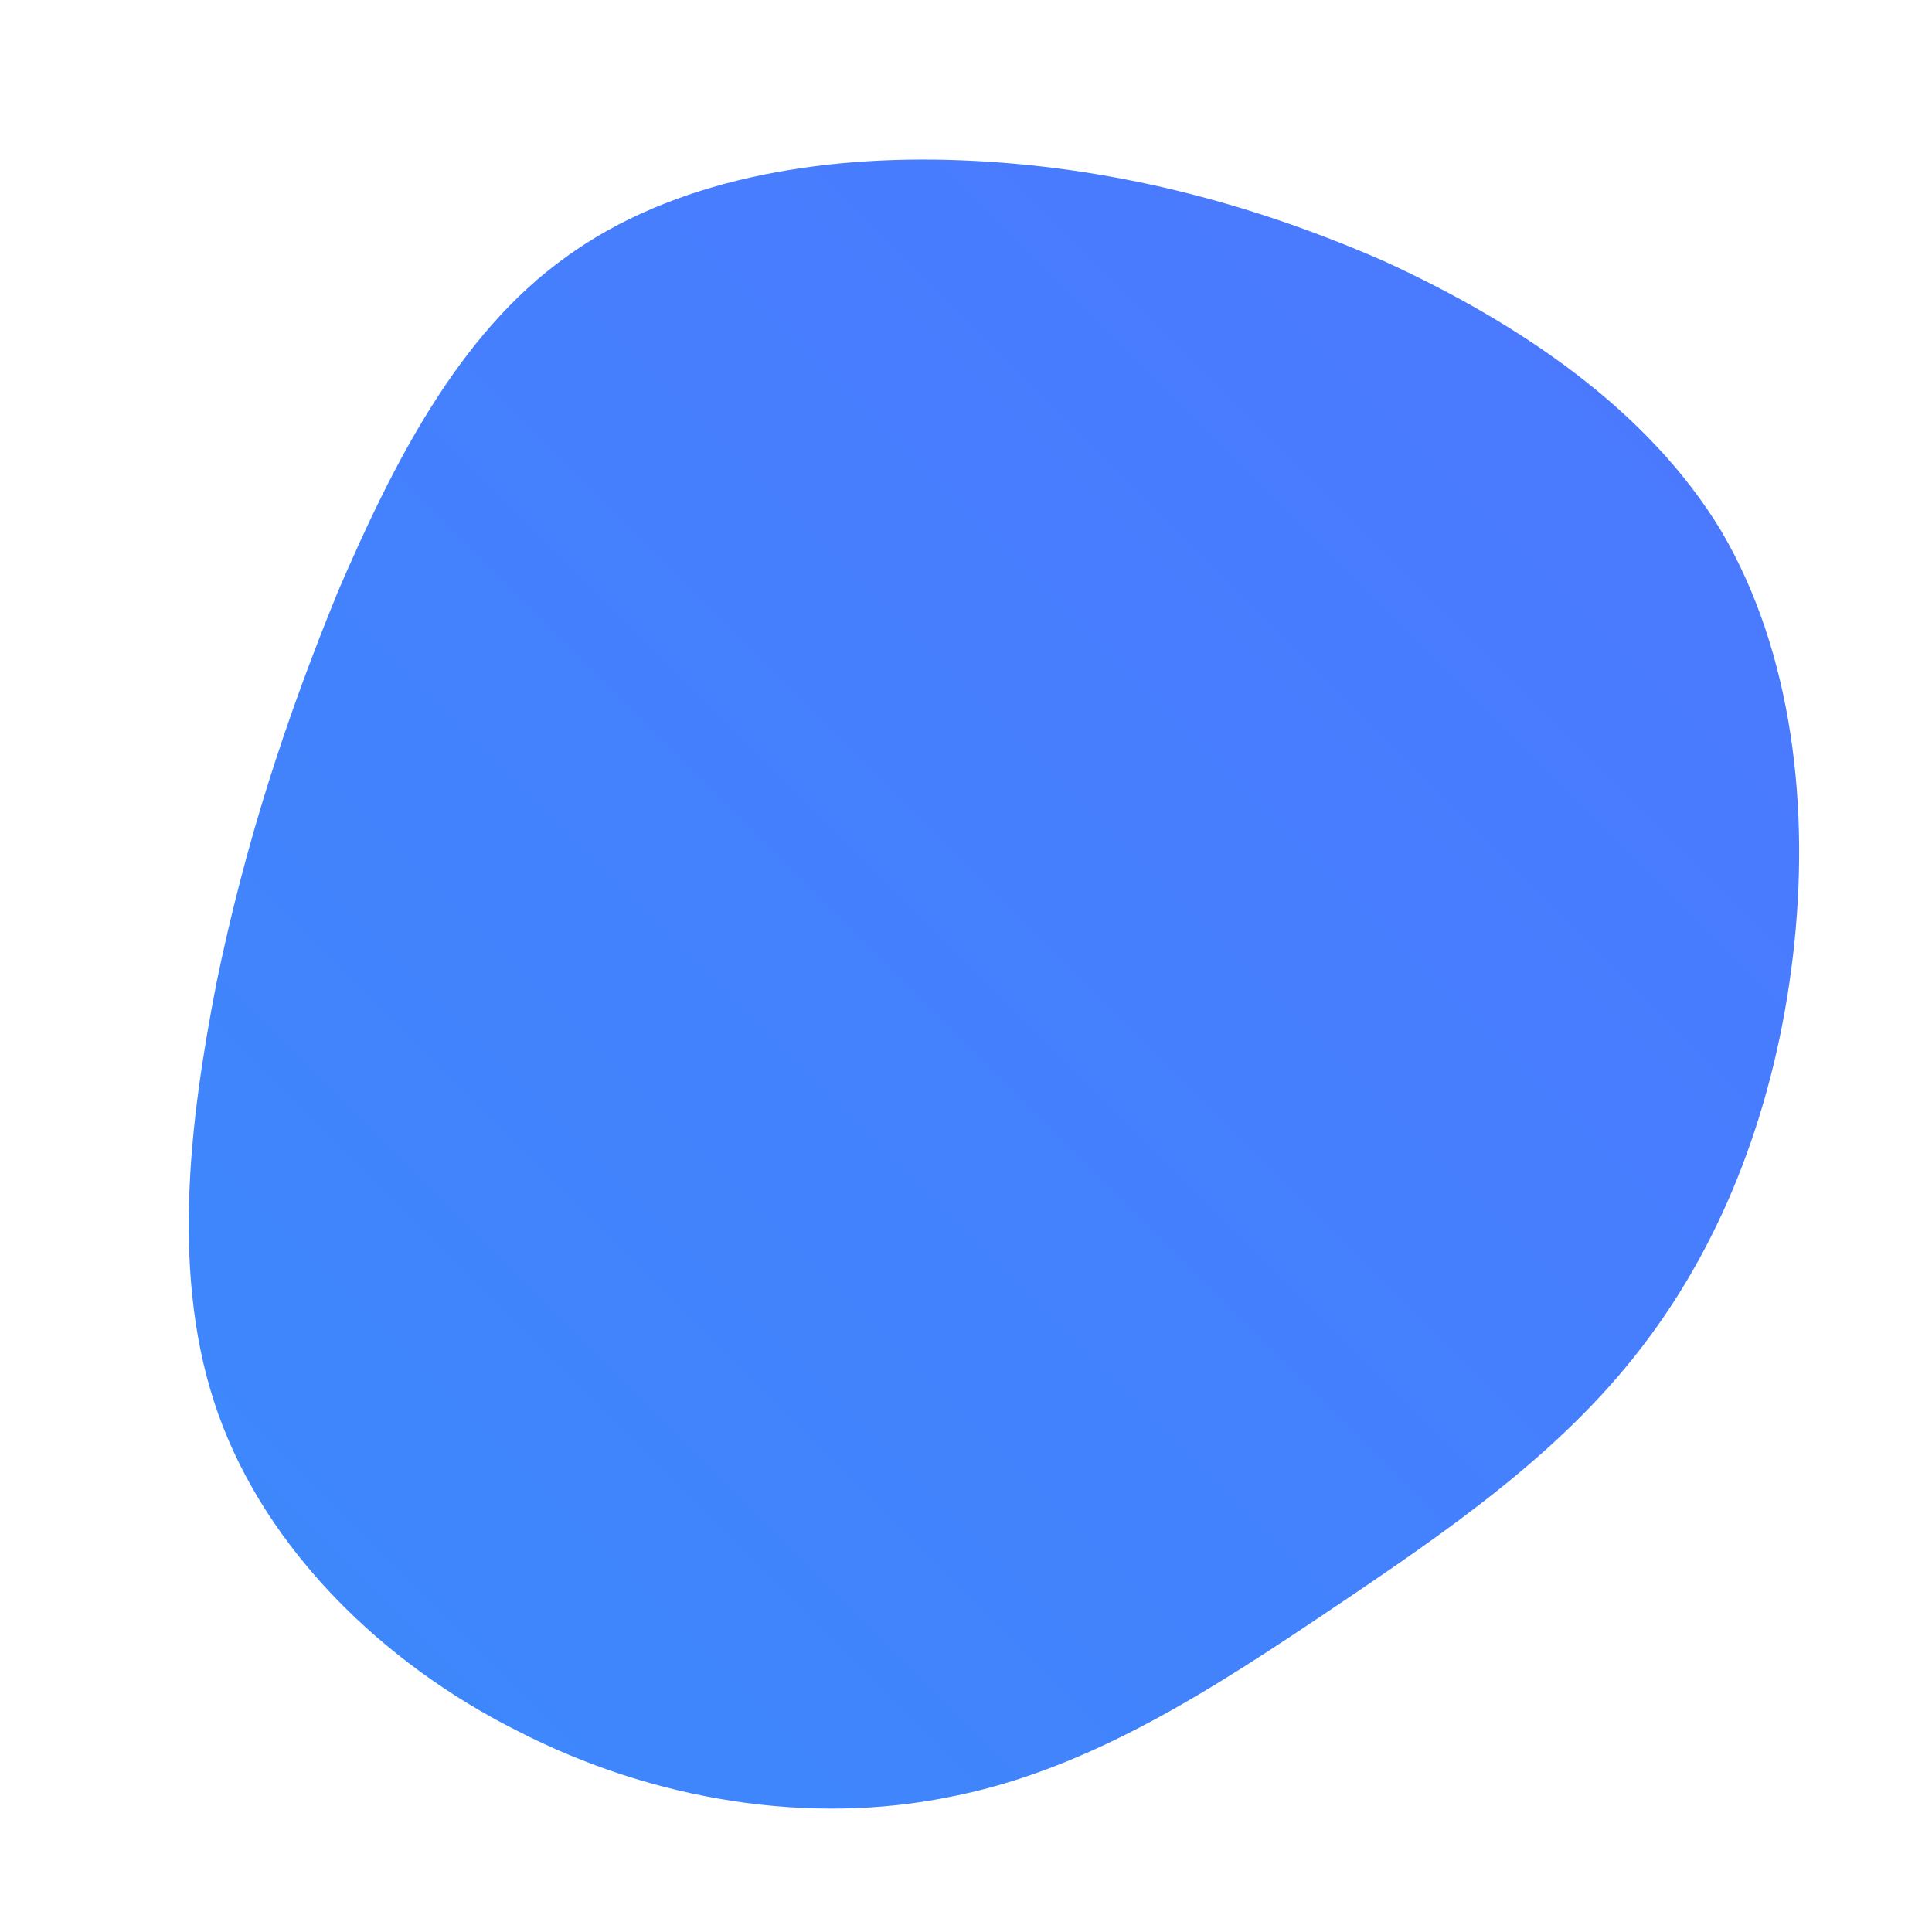
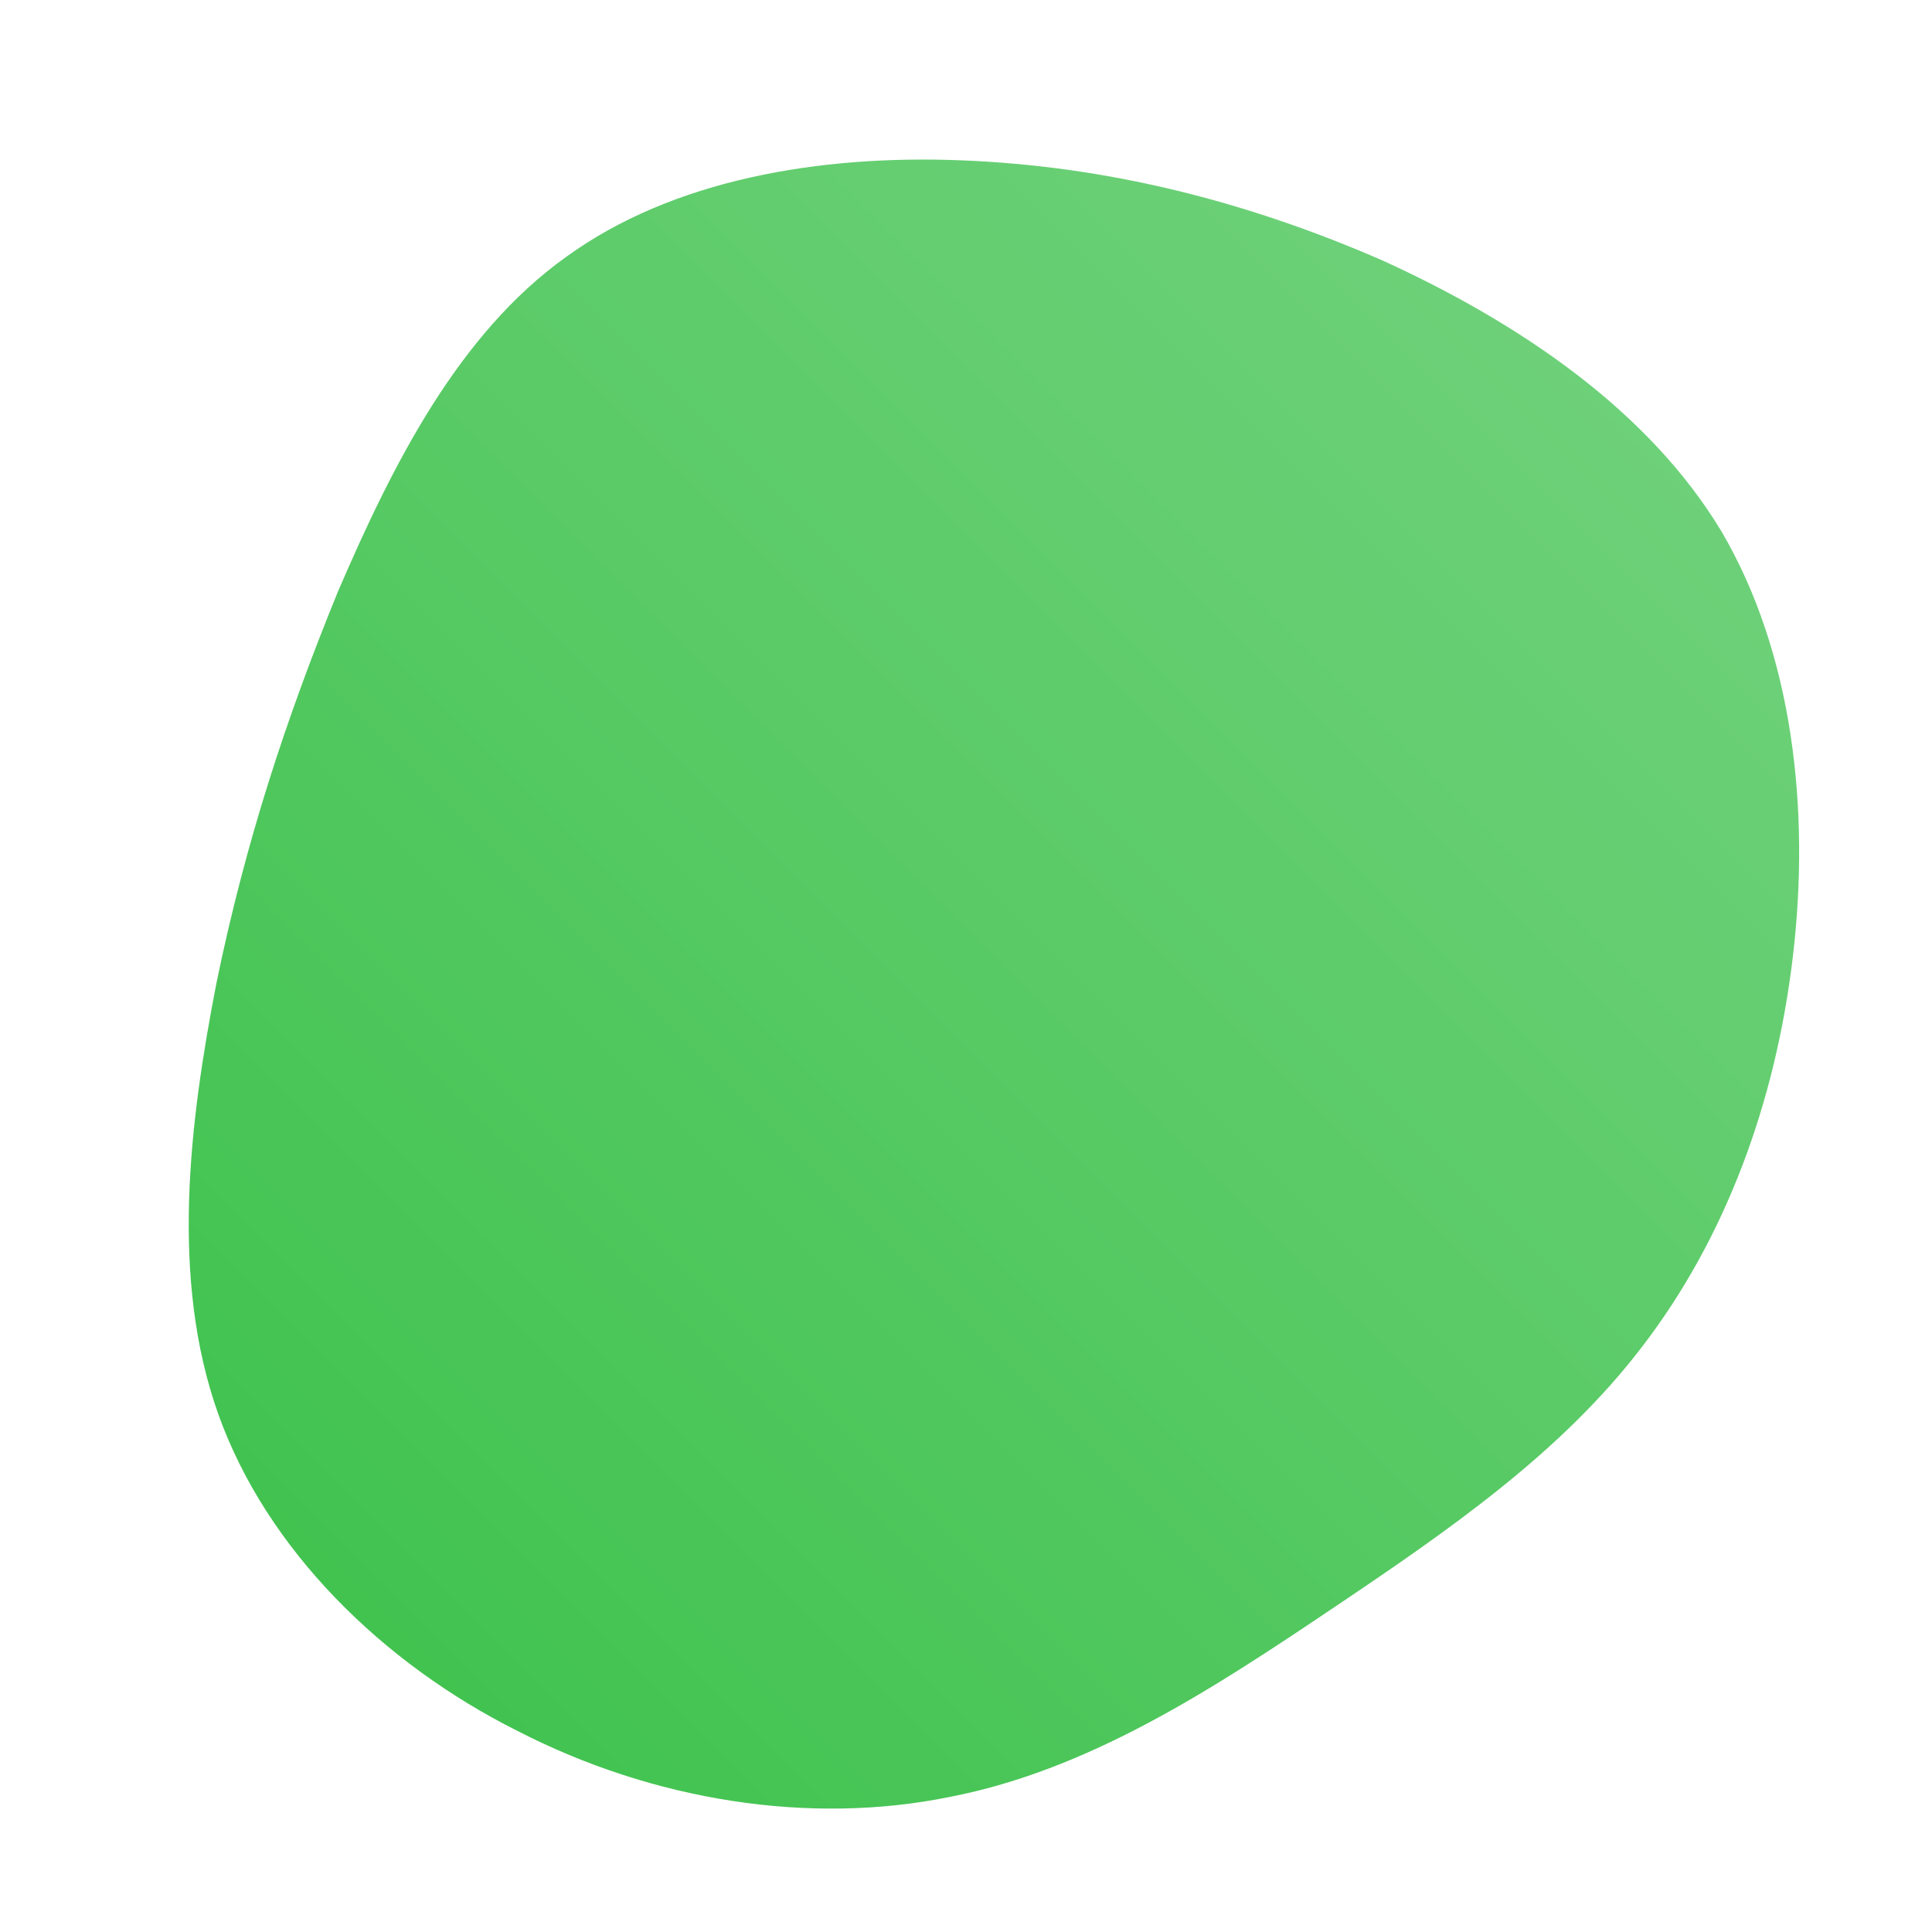
<svg xmlns="http://www.w3.org/2000/svg" id="sw-js-blob-svg" viewBox="0 0 100 100" version="1.1">
  <defs>
    <linearGradient id="sw-gradient" x1="0" x2="1" y1="1" y2="0">
-       <stop id="stop1" stop-color="rgba(59.59, 137.302, 251.272, 1)" offset="0%" />
-       <stop id="stop2" stop-color="rgba(77, 119, 255, 1)" offset="100%" />
+       <stop id="stop1" stop-color="#3BC14A" offset="0%" />
+       <stop id="stop2" stop-color="#75d380" offset="100%" />
    </linearGradient>
  </defs>
  <path fill="url(#sw-gradient)" d="M21.6,-36.5C28.6,-33.3,35.3,-28.8,39.1,-22.5C42.8,-16.2,43.7,-8.1,42.8,-0.5C41.9,7.1,39.3,14.1,35,19.7C30.8,25.2,25,29.2,18.9,33.3C12.8,37.4,6.4,41.6,-0.8,43C-8.1,44.5,-16.2,43.2,-23.2,39.6C-30.2,36.1,-36.2,30.2,-38.7,23.2C-41.2,16.2,-40.2,8.1,-38.8,0.9C-37.3,-6.4,-35.2,-12.8,-32.5,-19.4C-29.7,-25.9,-26.3,-32.7,-20.7,-36.7C-15.2,-40.7,-7.6,-42,-0.2,-41.7C7.3,-41.4,14.5,-39.6,21.6,-36.5Z" width="100%" height="100%" transform="translate(50 50)" stroke-width="0" style="transition: all 0.3s ease 0s;" />
</svg>
